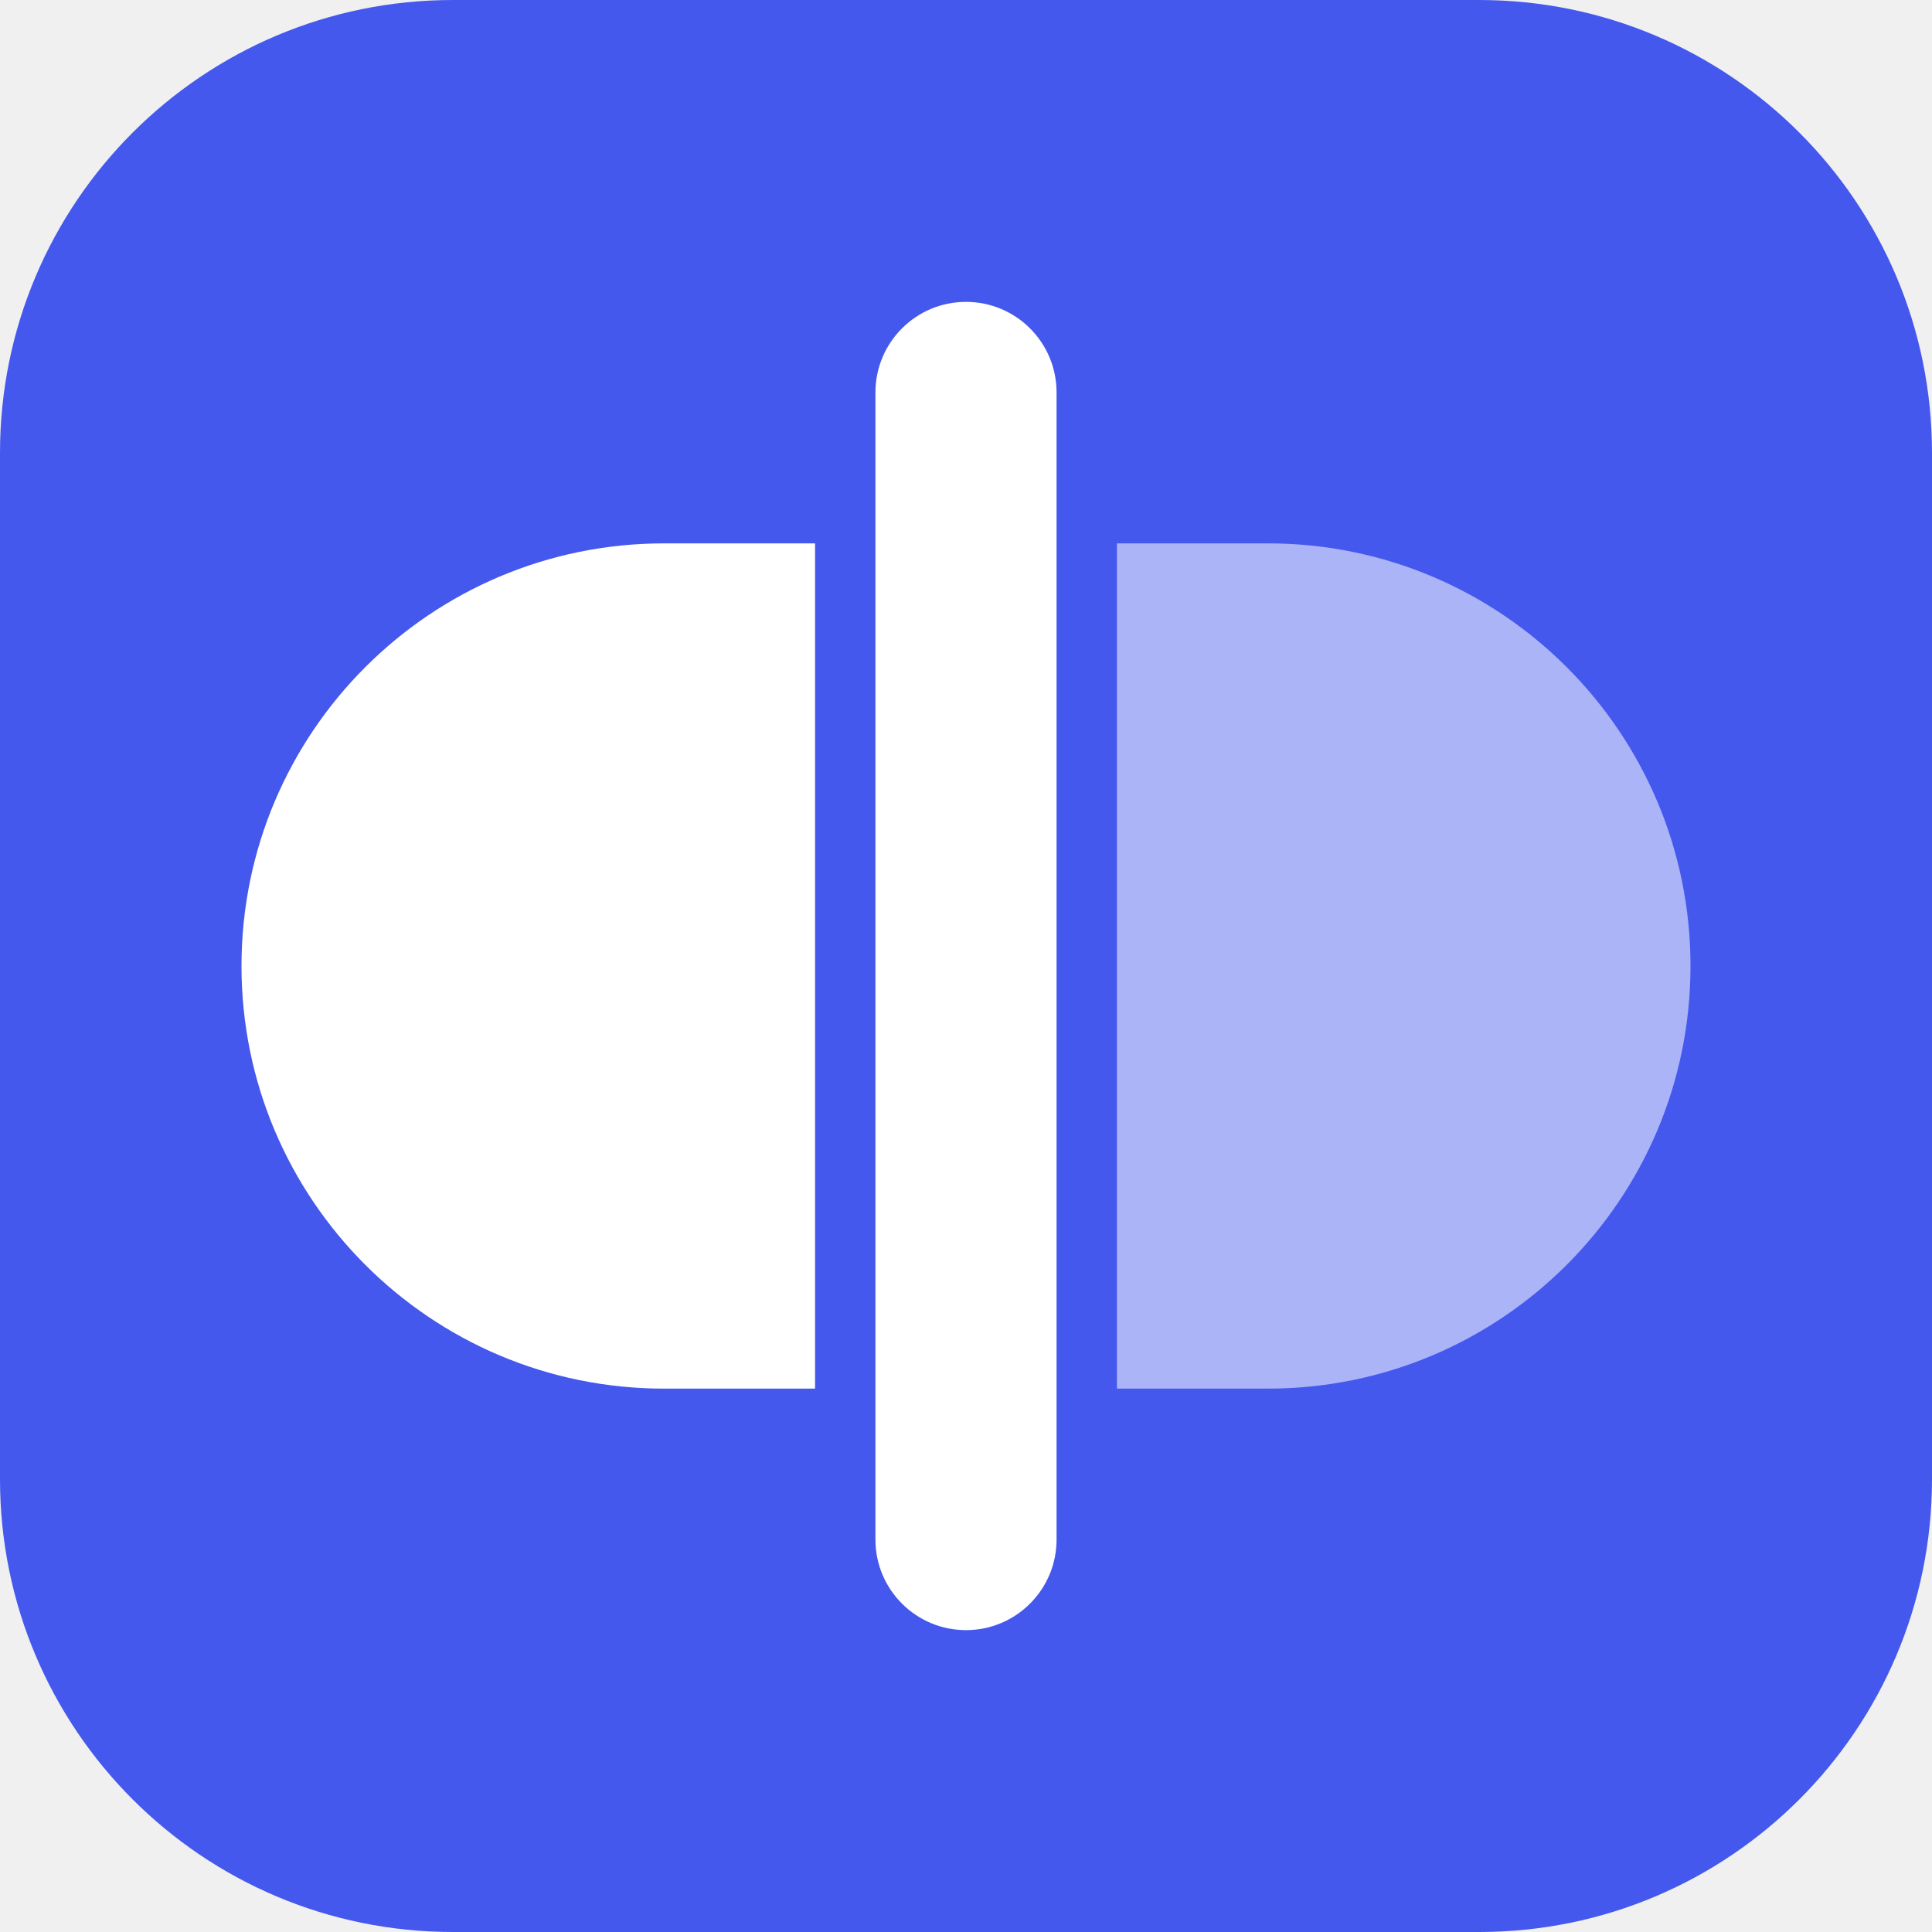
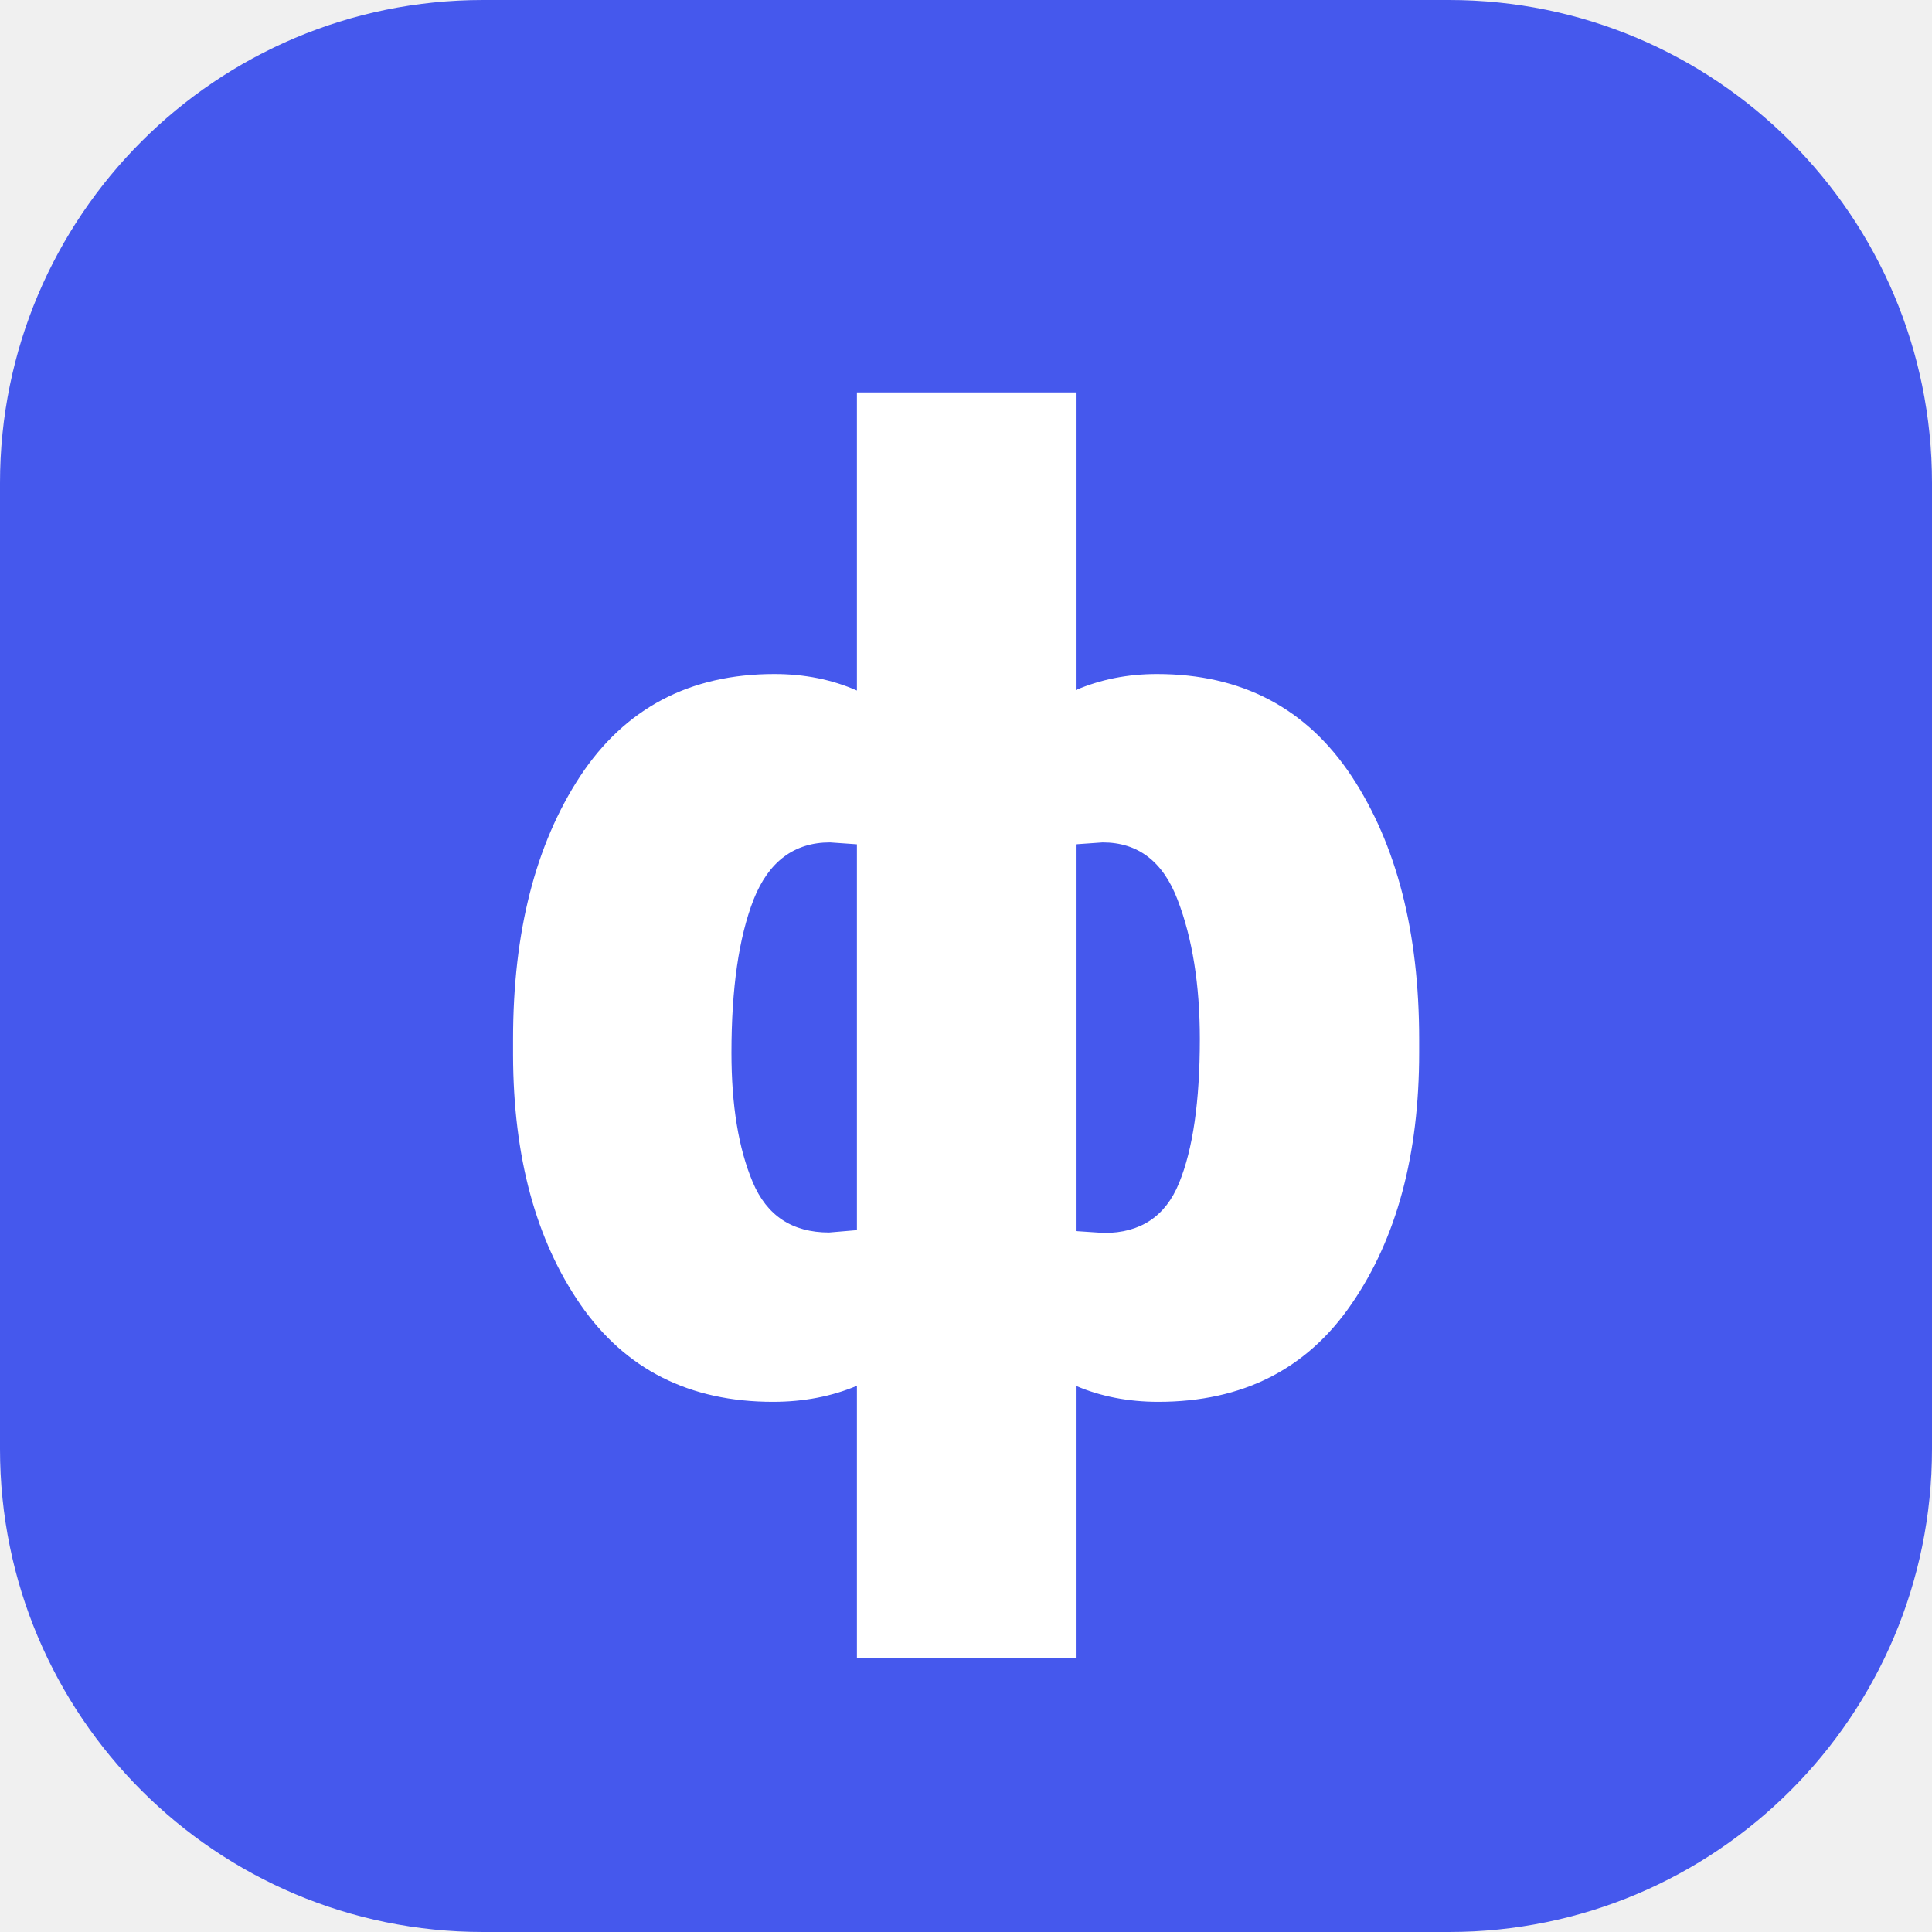
<svg xmlns="http://www.w3.org/2000/svg" viewBox="0 0 64 64">
-   <rect width="64" height="64" rx="15" fill="#4558ed" />
-   <path d="M27 18h-5a14 14 0 0 0 0 28h5z" fill="#fff" />
-   <path d="M37 18h5a14 14 0 0 1 0 28h-5z" fill="#fff" opacity=".55" />
-   <rect x="29" y="10" width="6" height="44" rx="3" fill="#fff" />
+   <rect width="64" height="64" rx="16" fill="#4558ed" />
+   <text x="32" y="46" text-anchor="middle" font-family="system-ui,-apple-system,Roboto,Arial,sans-serif" font-weight="800" font-size="44" fill="#fff">ф</text>
</svg>
